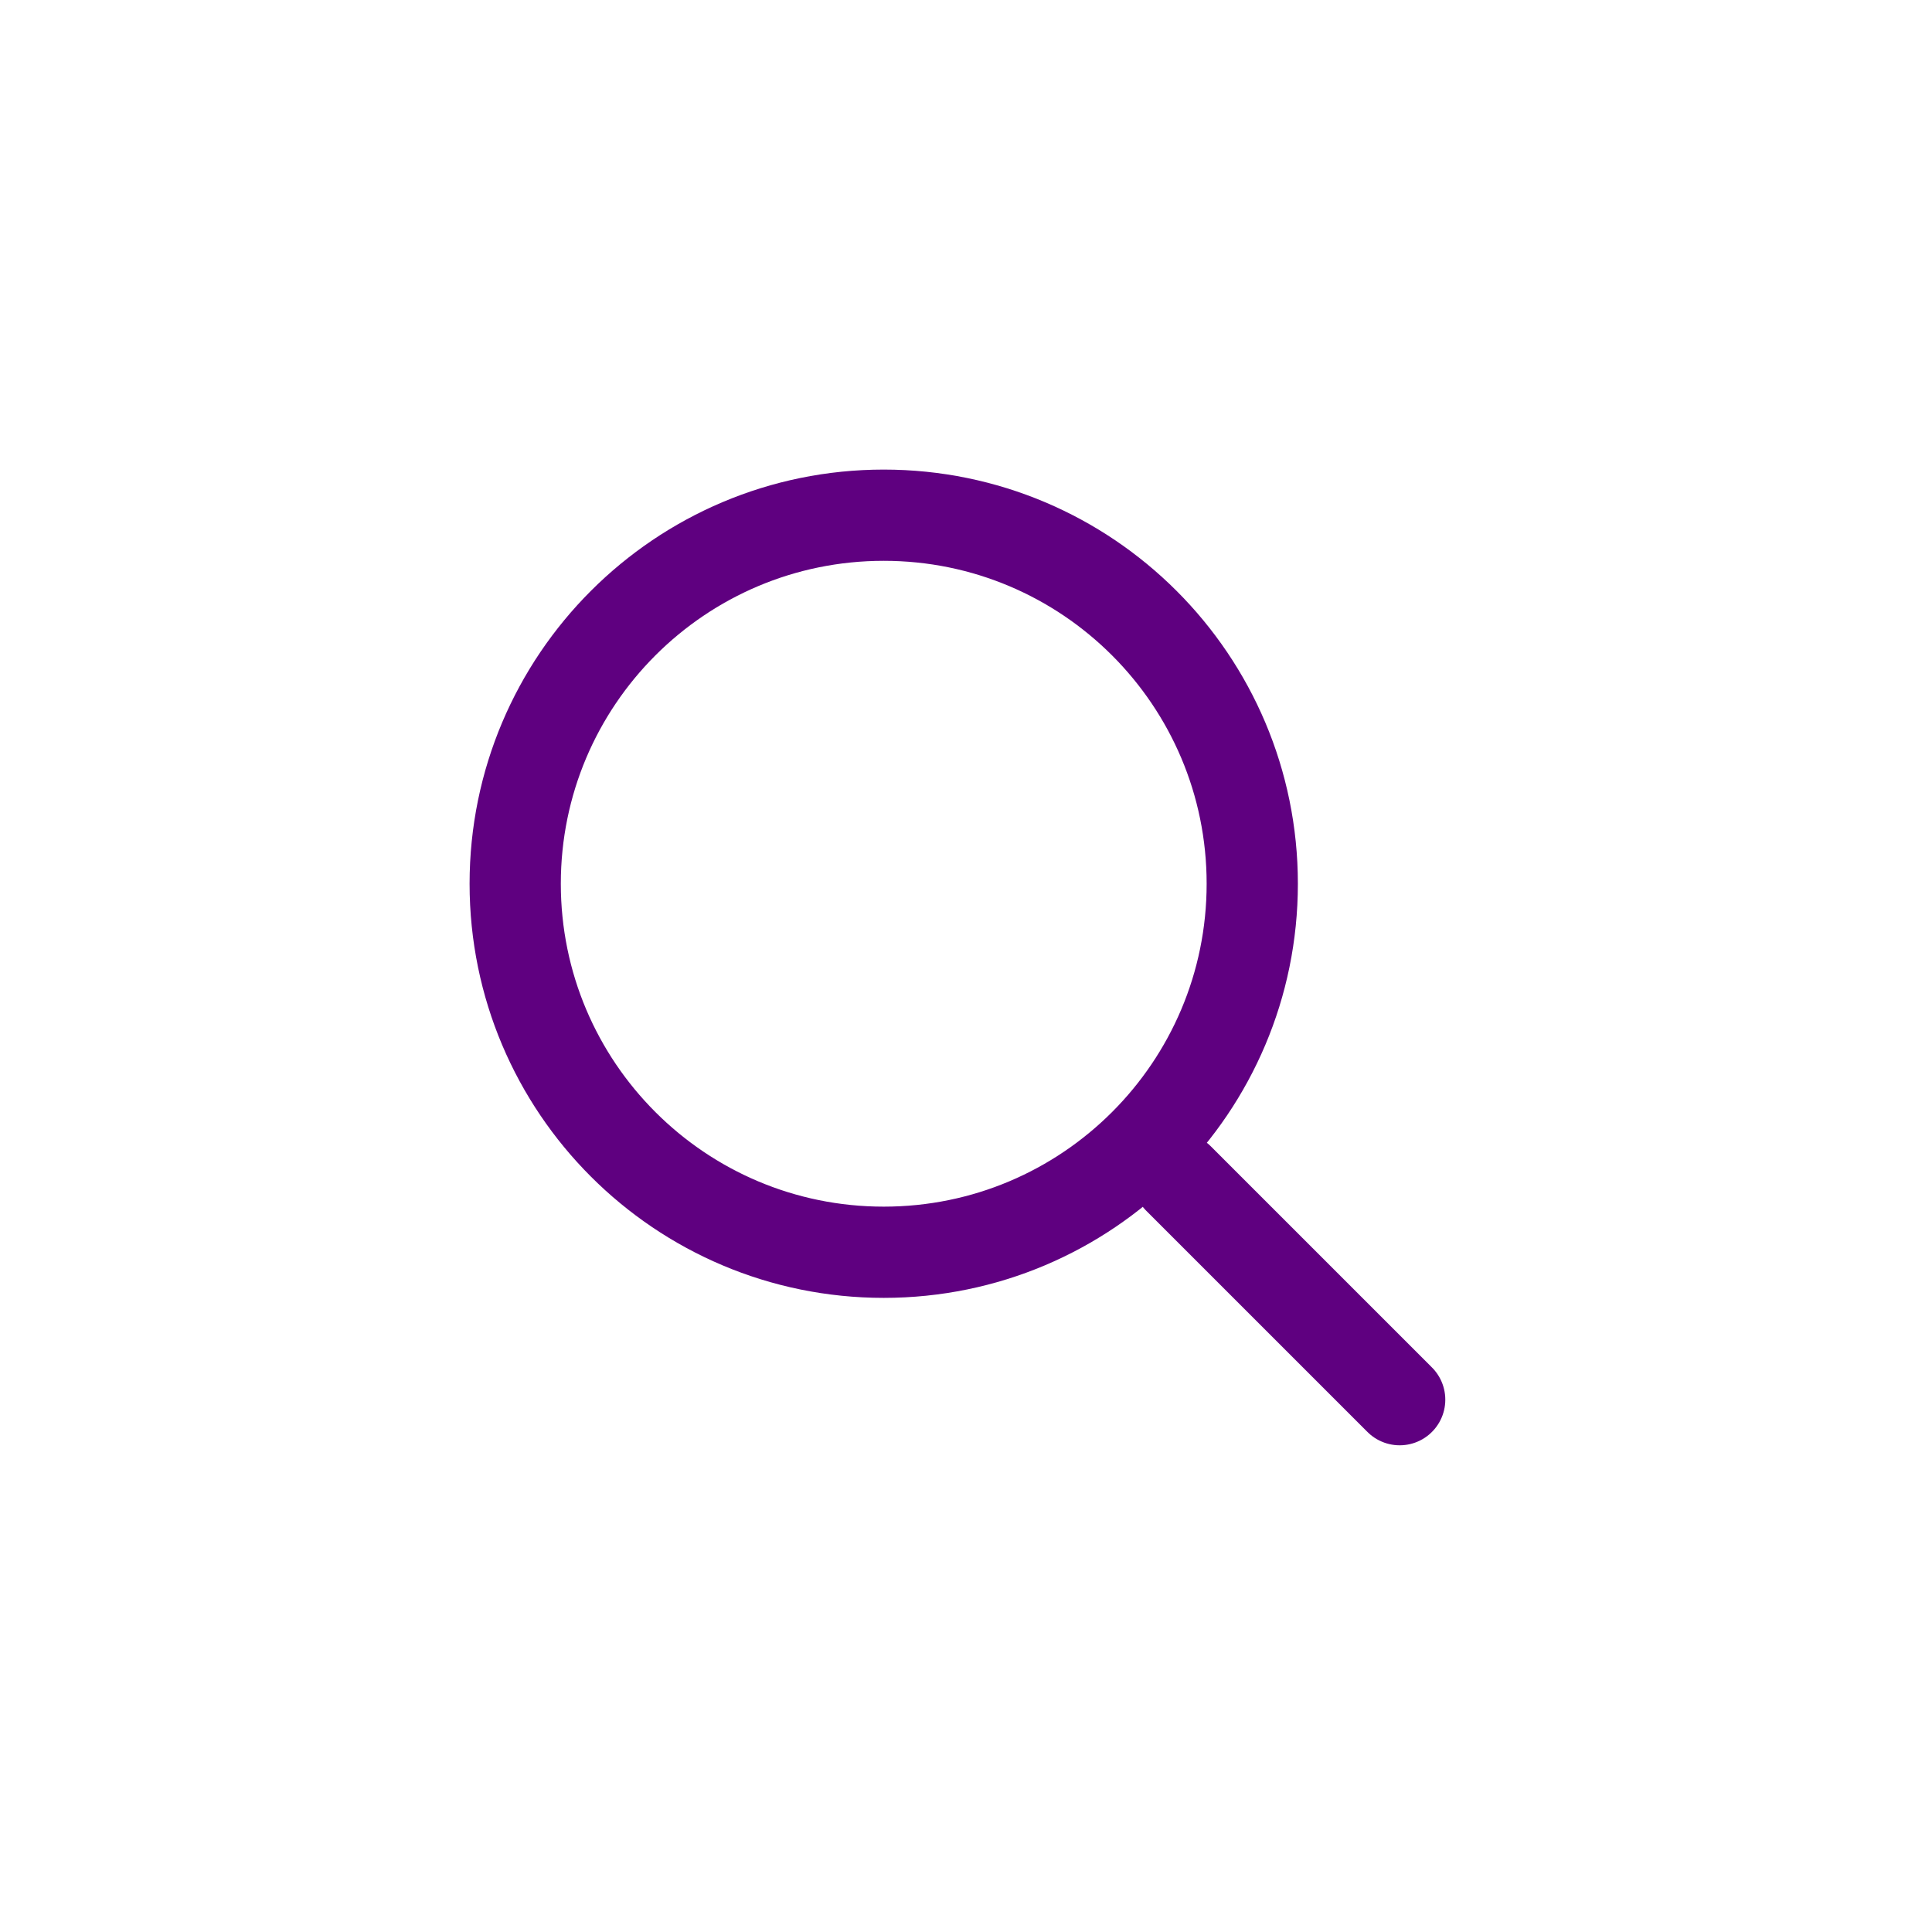
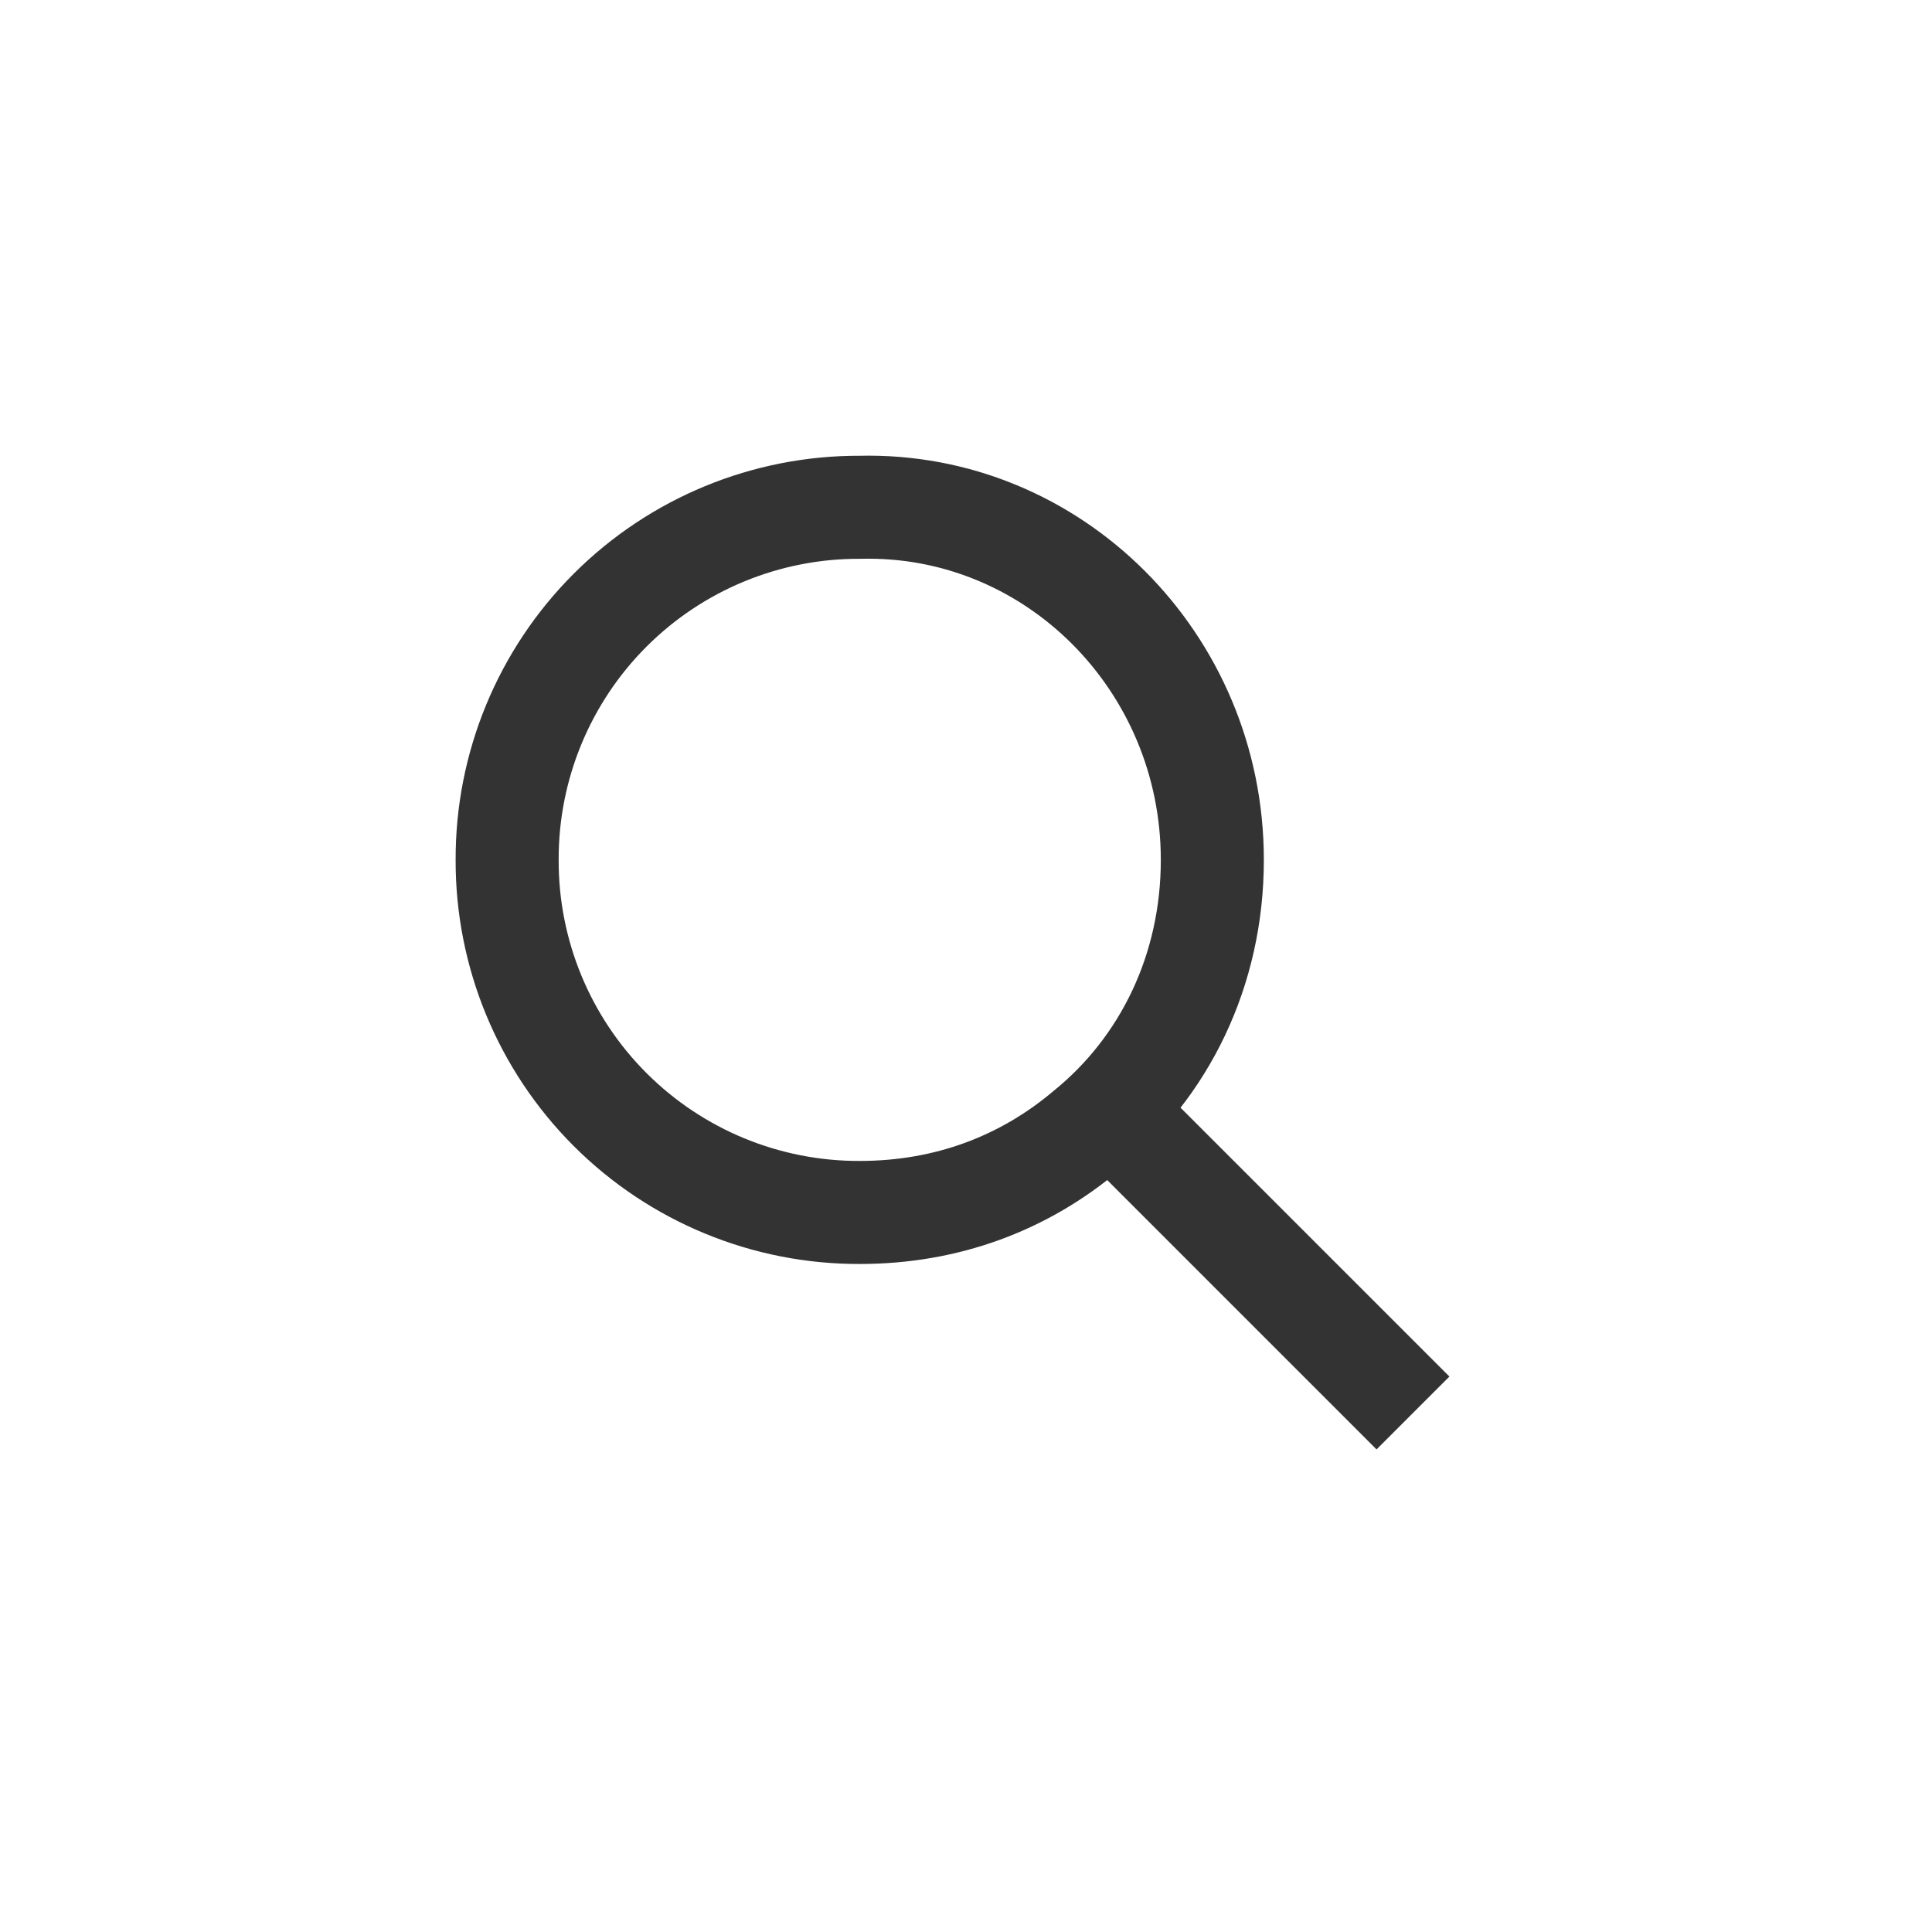
- <svg xmlns="http://www.w3.org/2000/svg" width="36" height="36" viewBox="0 0 36 36">
+ <svg xmlns="http://www.w3.org/2000/svg" width="30" height="30" viewBox="0 0 30 30">
  <g fill="none" fill-rule="evenodd">
-     <path fill="none" d="M0 0h36v36H0z" />
-     <g stroke="#5F0080" stroke-linecap="round" stroke-width="1.7">
-       <path d="m26.081 26.081-4.12-4.12M16.467 23.334a6.867 6.867 0 1 0 0-13.734 6.867 6.867 0 0 0 0 13.734z" />
+     <path d="M24 24H6V6h18z" />
+     <path d="M22.5 22.5h-15v-15h15z" />
+     <g stroke="#333" stroke-linecap="square" stroke-linejoin="round" stroke-width="1.6">
+       <path d="M18.825 13.352c0 1.725-.75 3.225-1.95 4.2-.975.825-2.175 1.275-3.525 1.275a5.457 5.457 0 0 1-5.475-5.475 5.457 5.457 0 0 1 5.475-5.475c3-.075 5.475 2.4 5.475 5.475zM21.375 21.375l-3.75-3.75" />
    </g>
  </g>
</svg>
